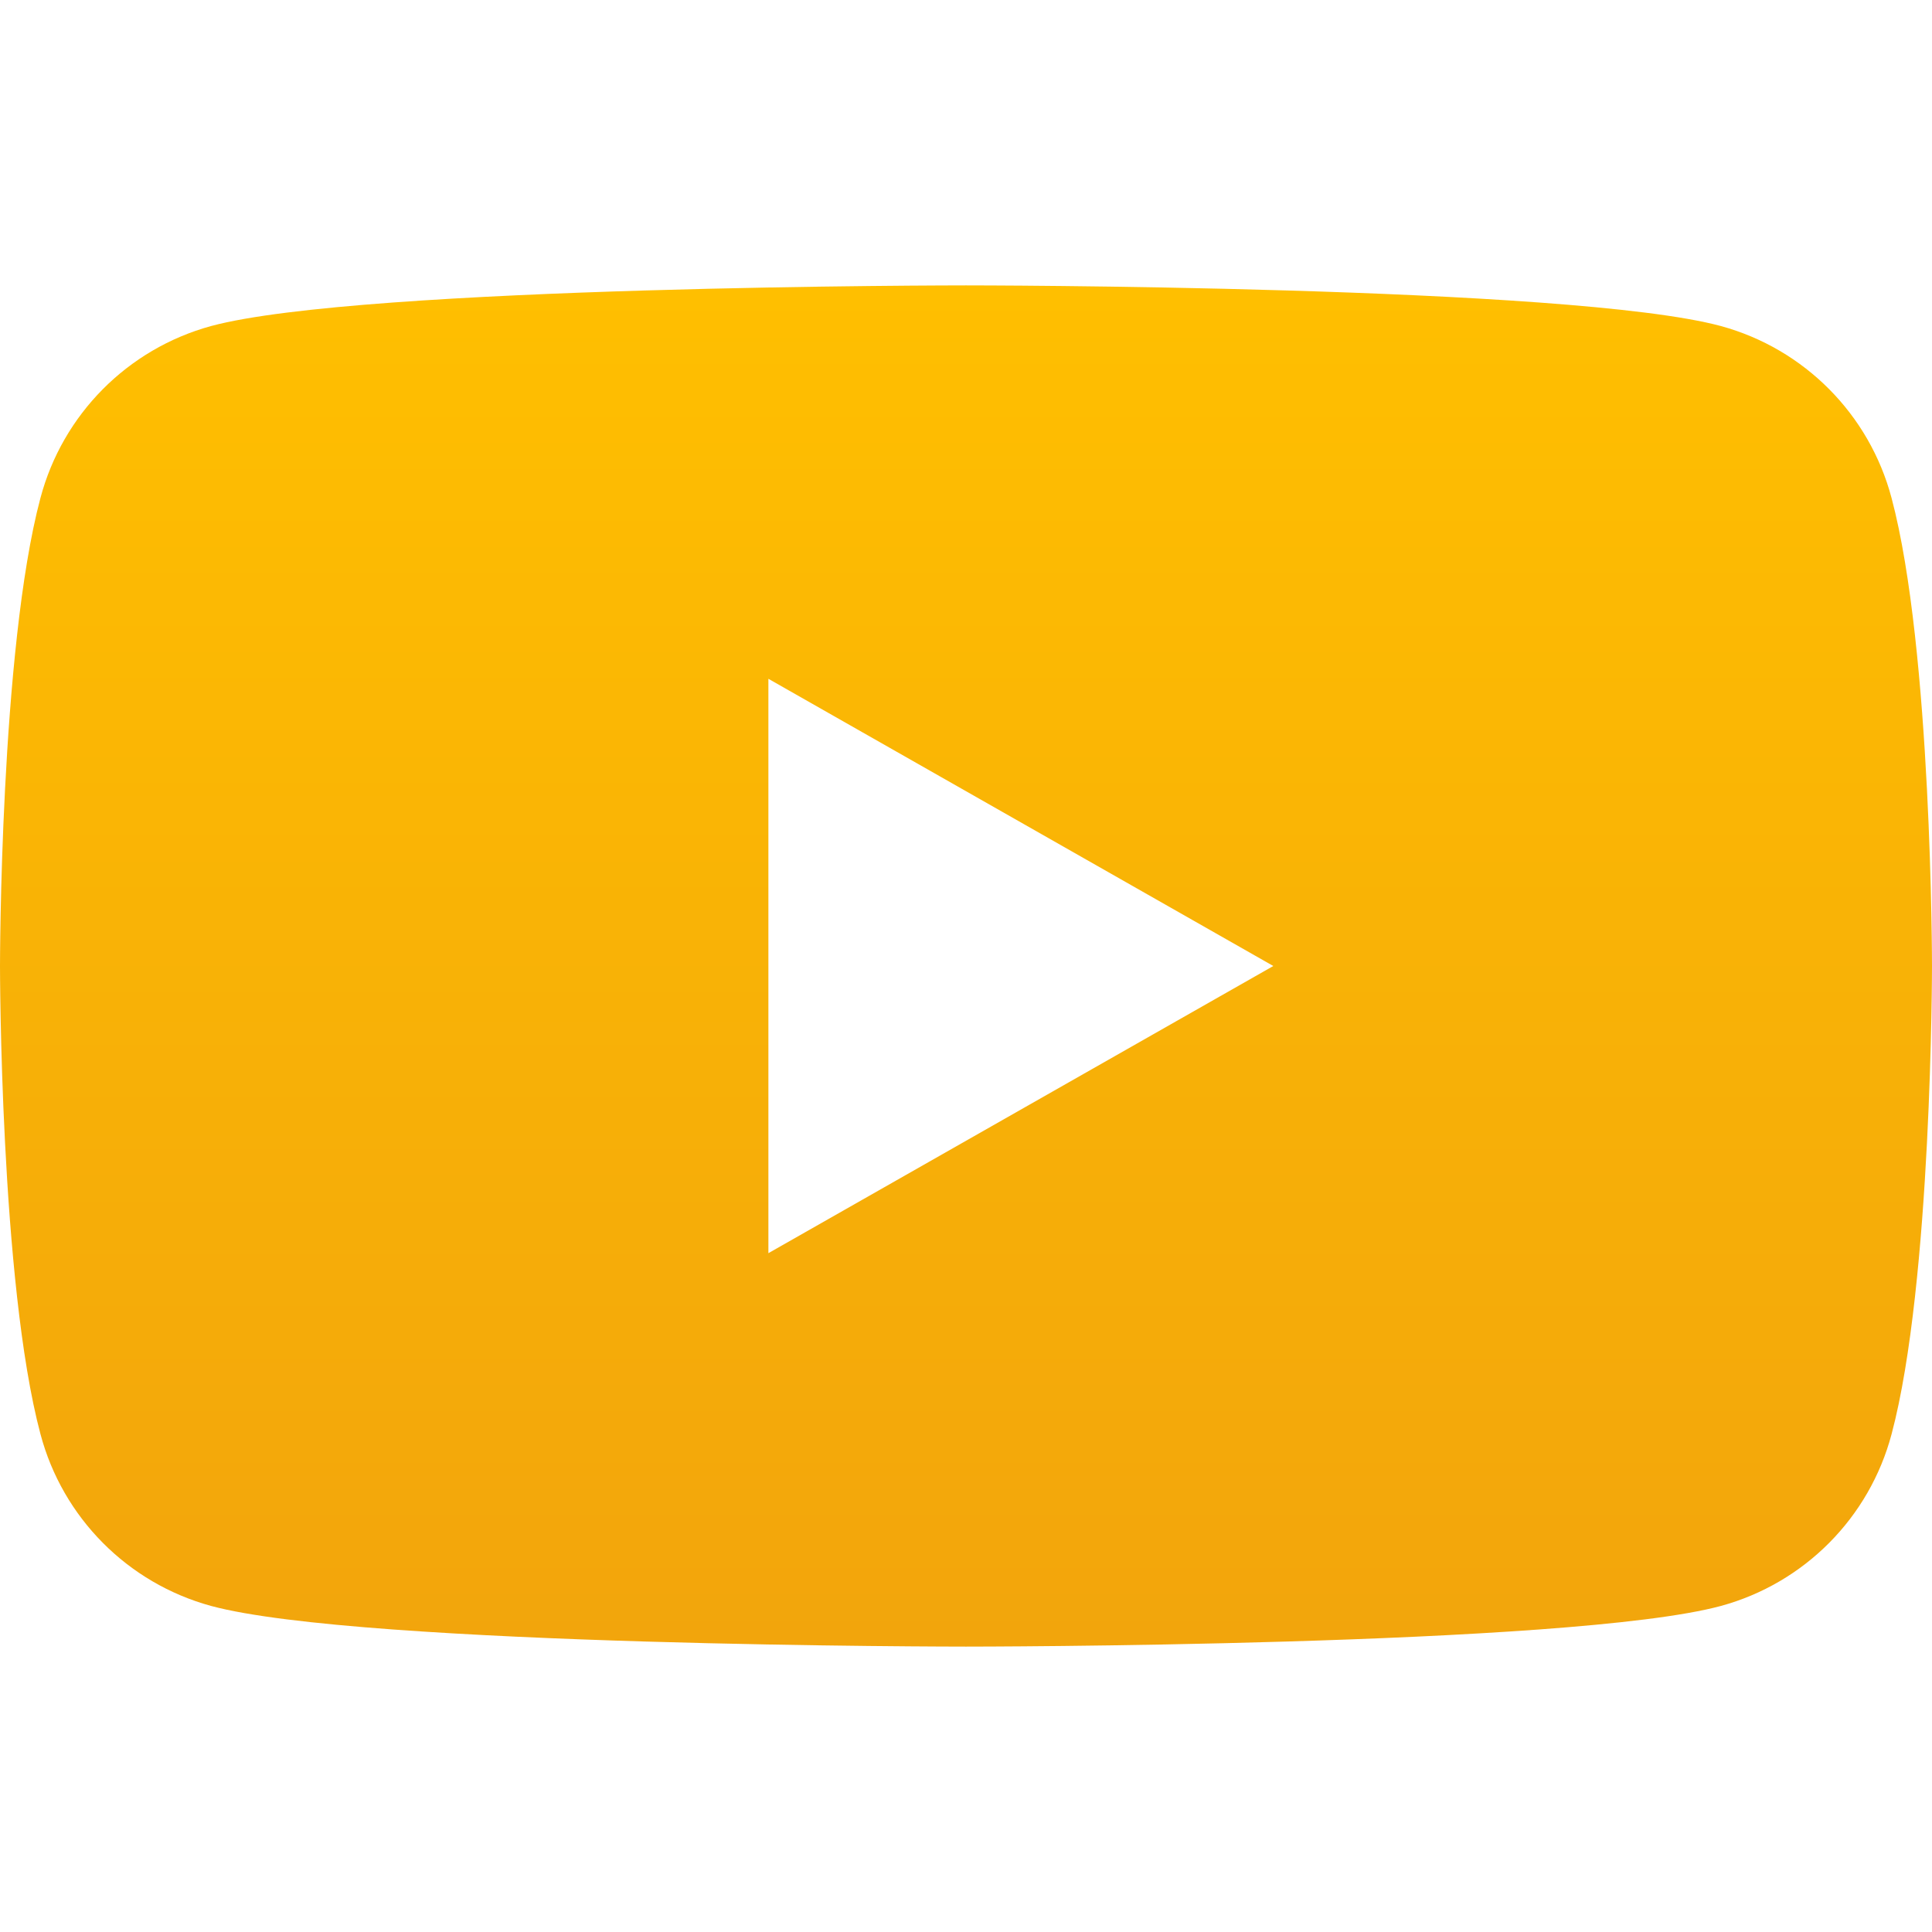
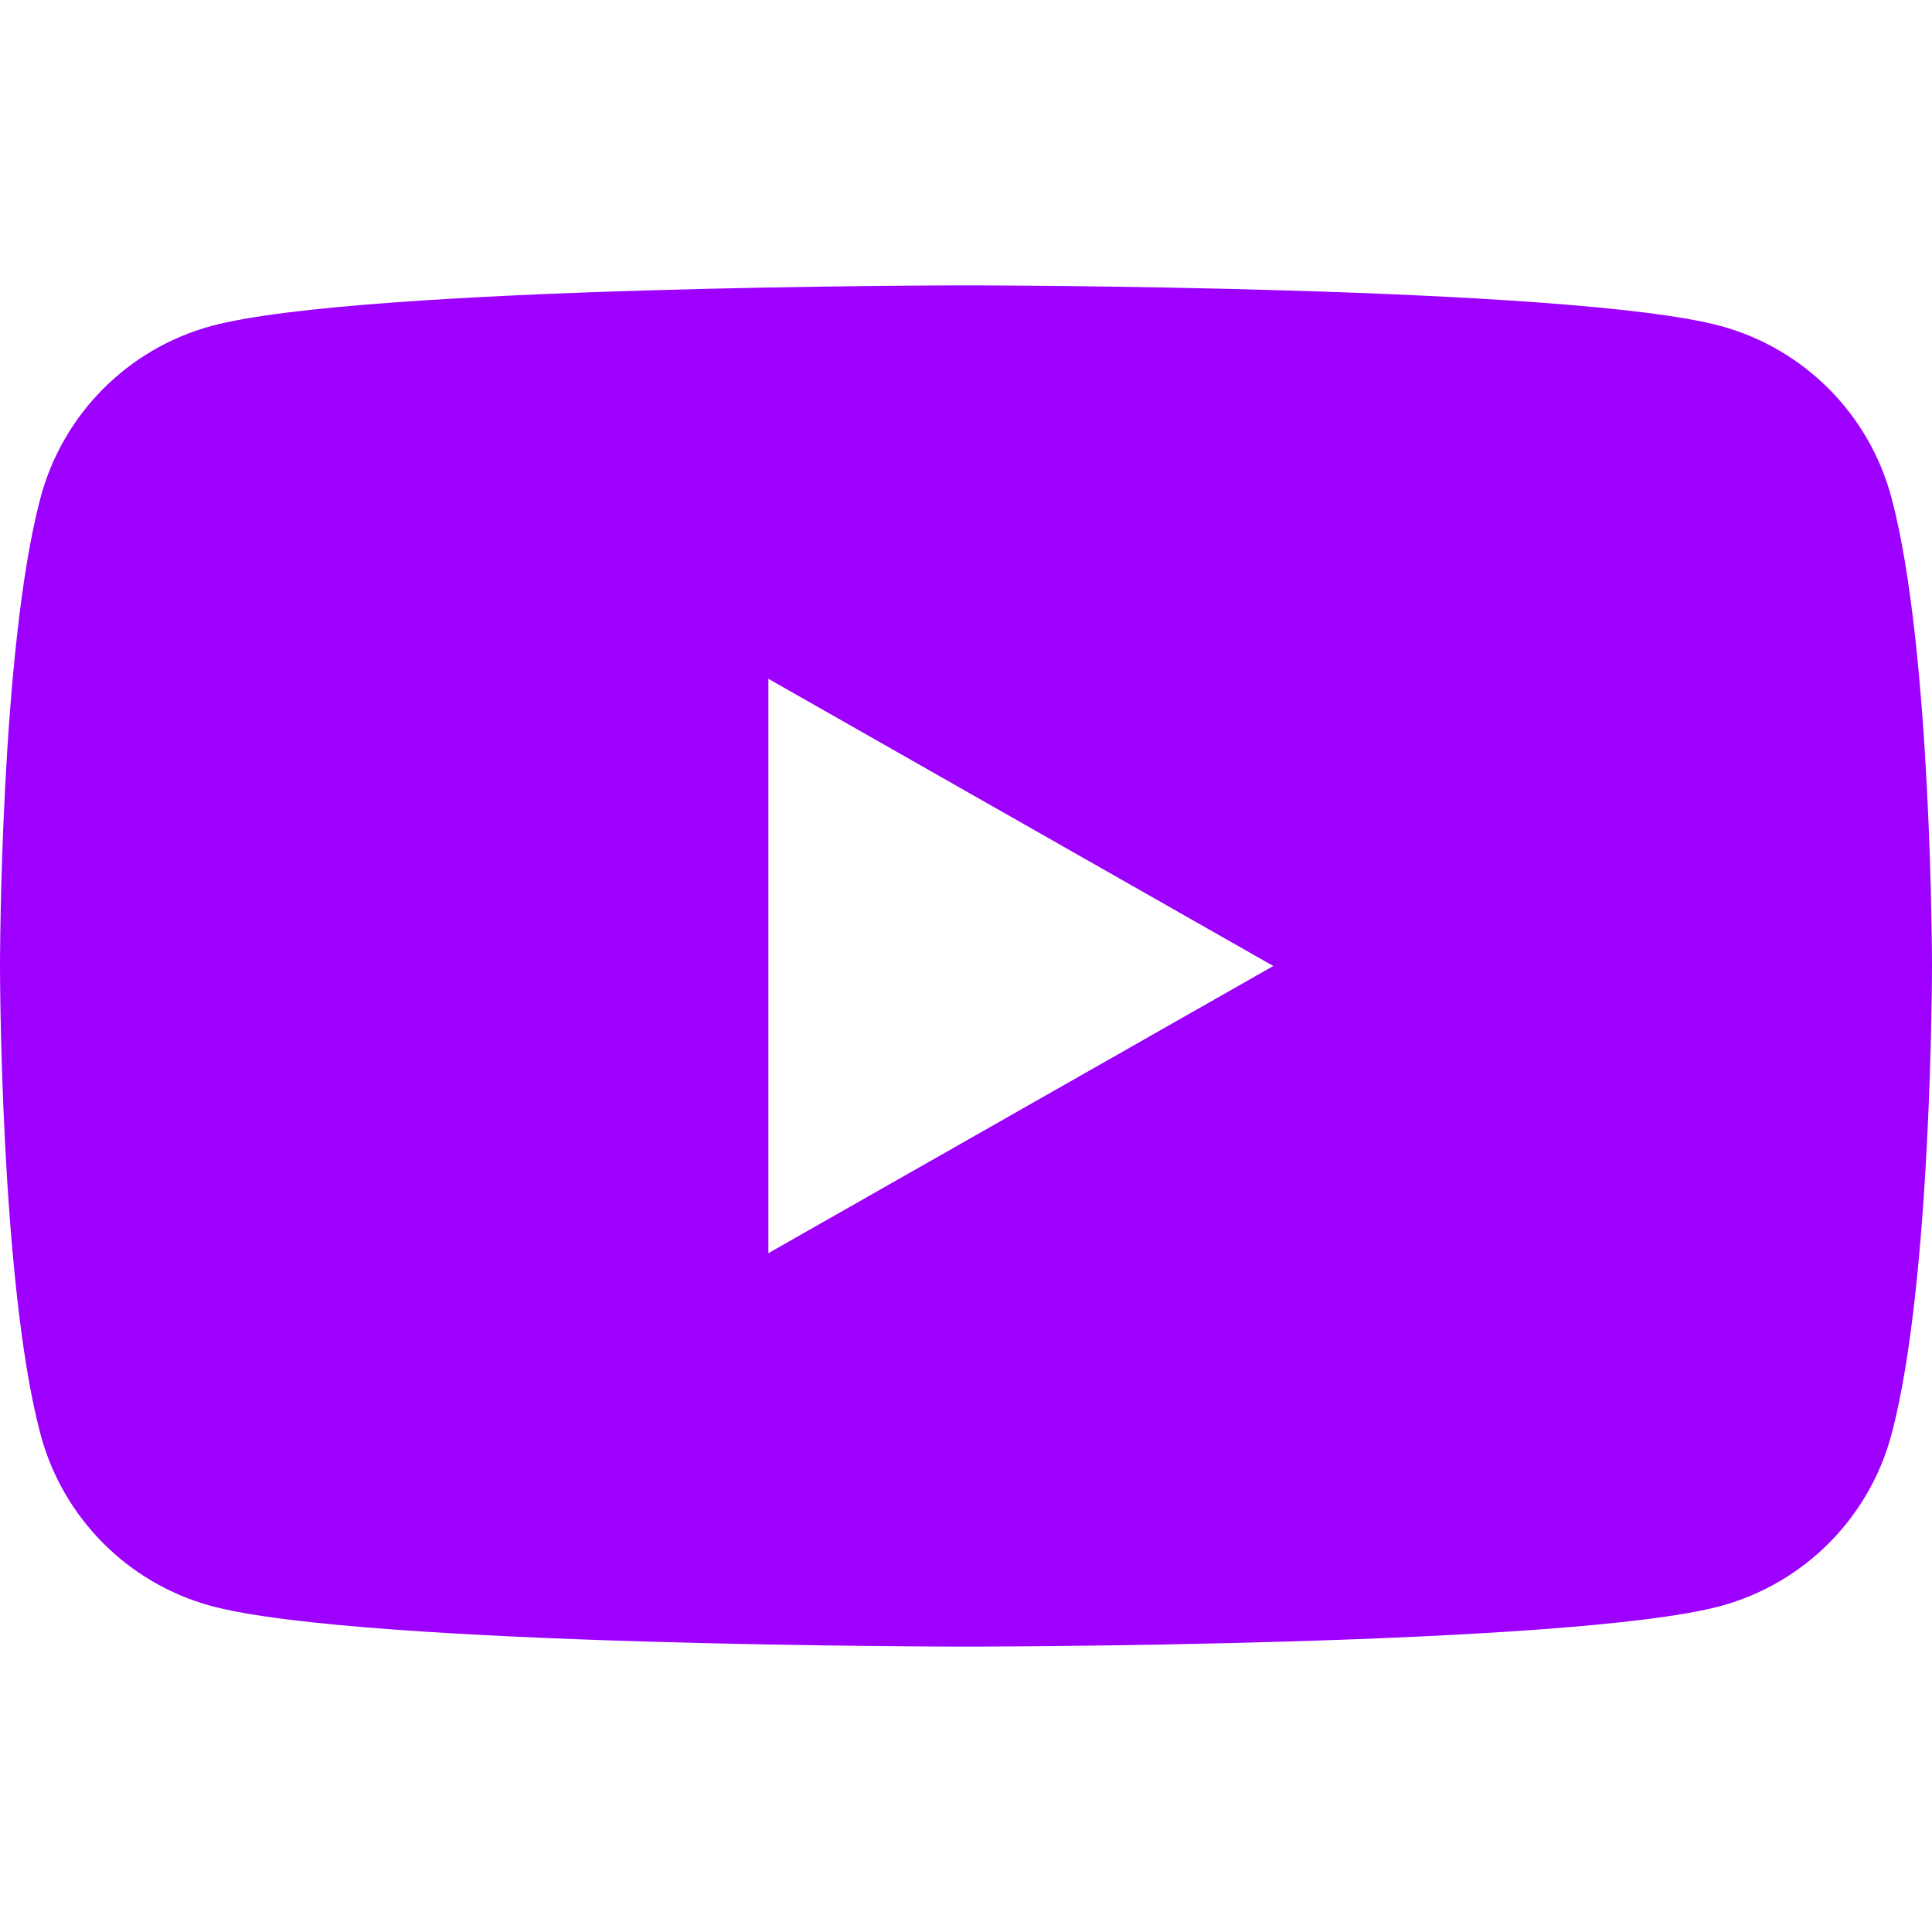
<svg xmlns="http://www.w3.org/2000/svg" width="32" height="32" fill="none">
  <path d="M31.33 8.248A4.021 4.021 0 0 0 28.502 5.4C26.007 4.727 16 4.727 16 4.727s-10.007 0-12.503.673A4.023 4.023 0 0 0 .67 8.248C0 10.76 0 16 0 16s0 5.24.67 7.752A4.02 4.02 0 0 0 3.498 26.6c2.494.673 12.501.673 12.501.673s10.007 0 12.503-.673a4.02 4.02 0 0 0 2.829-2.848C32 21.24 32 16 32 16s0-5.24-.67-7.752Zm-18.603 12.51v-9.515L21.09 16l-8.364 4.757Z" fill="url(#a)" />
  <defs>
    <linearGradient id="a" x1="16" y1="4.727" x2="16" y2="27.273" gradientUnits="userSpaceOnUse">
-       <stop stop-color="#FFBF00" />
-       <stop offset="1" stop-color="#F2A50C" />
+       <stop stop-color="#9d00ff" />
+       <stop offset="1" stop-color="#9d00ff" />
    </linearGradient>
  </defs>
</svg>
